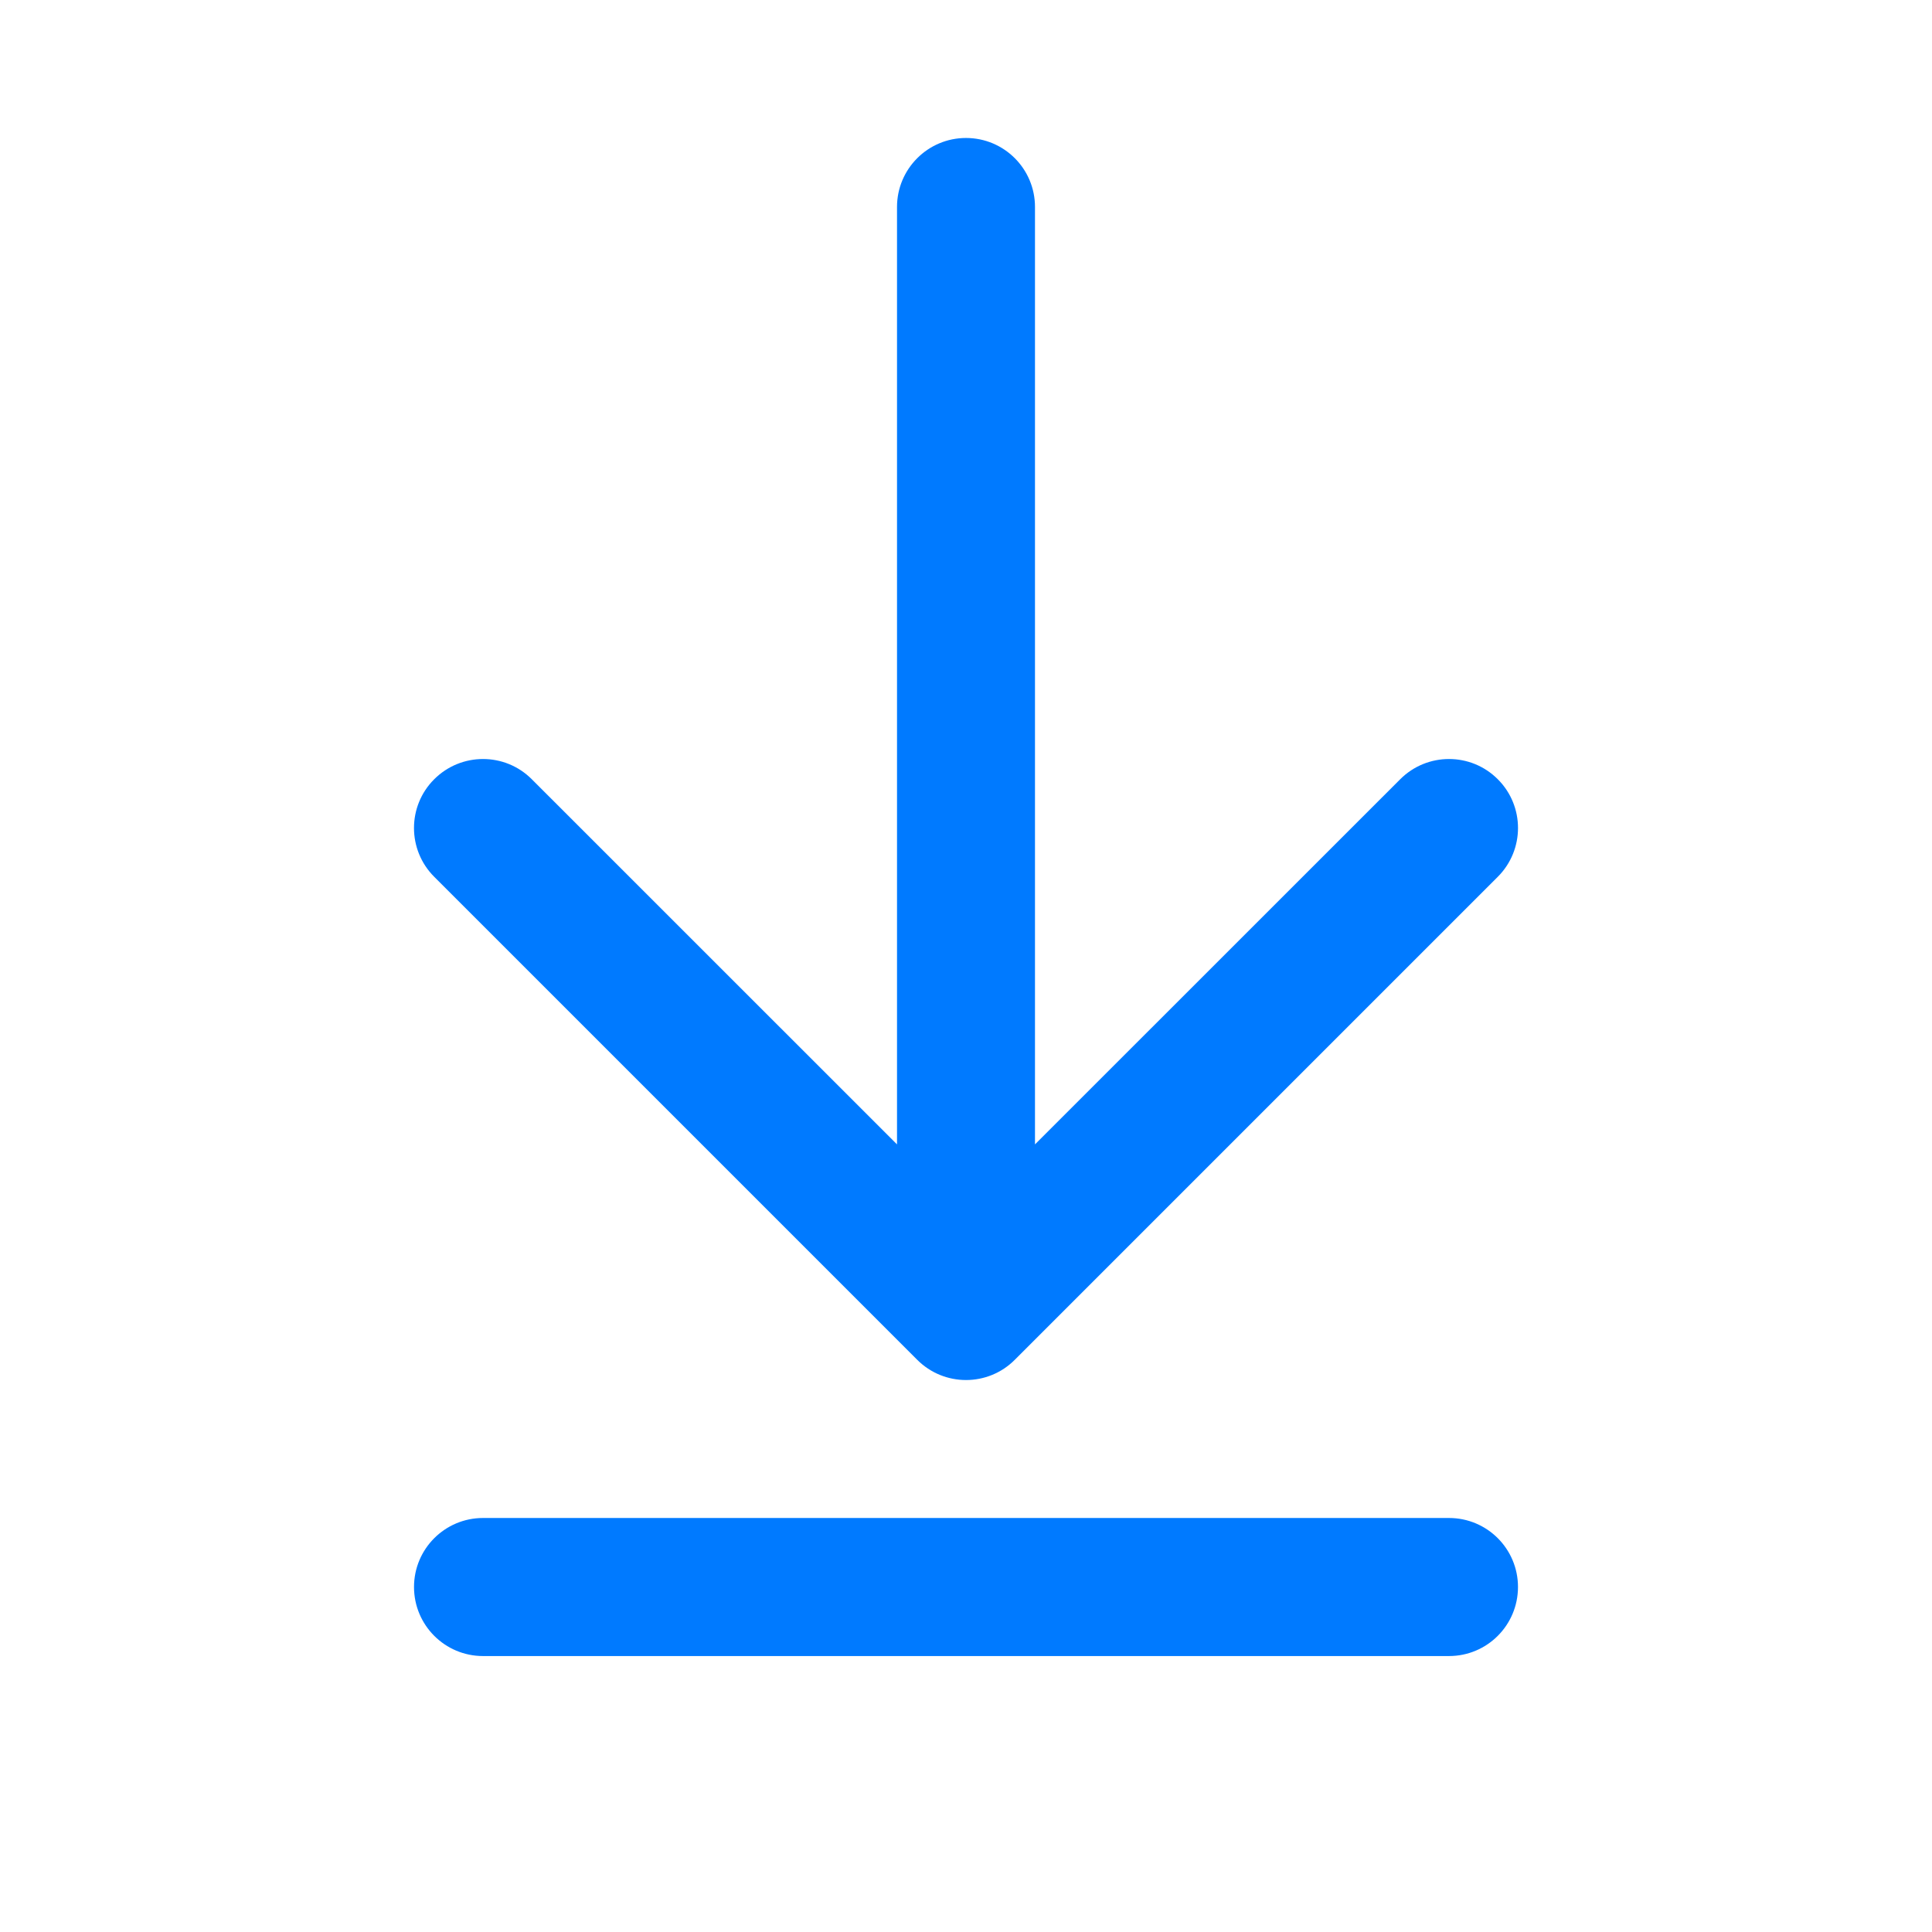
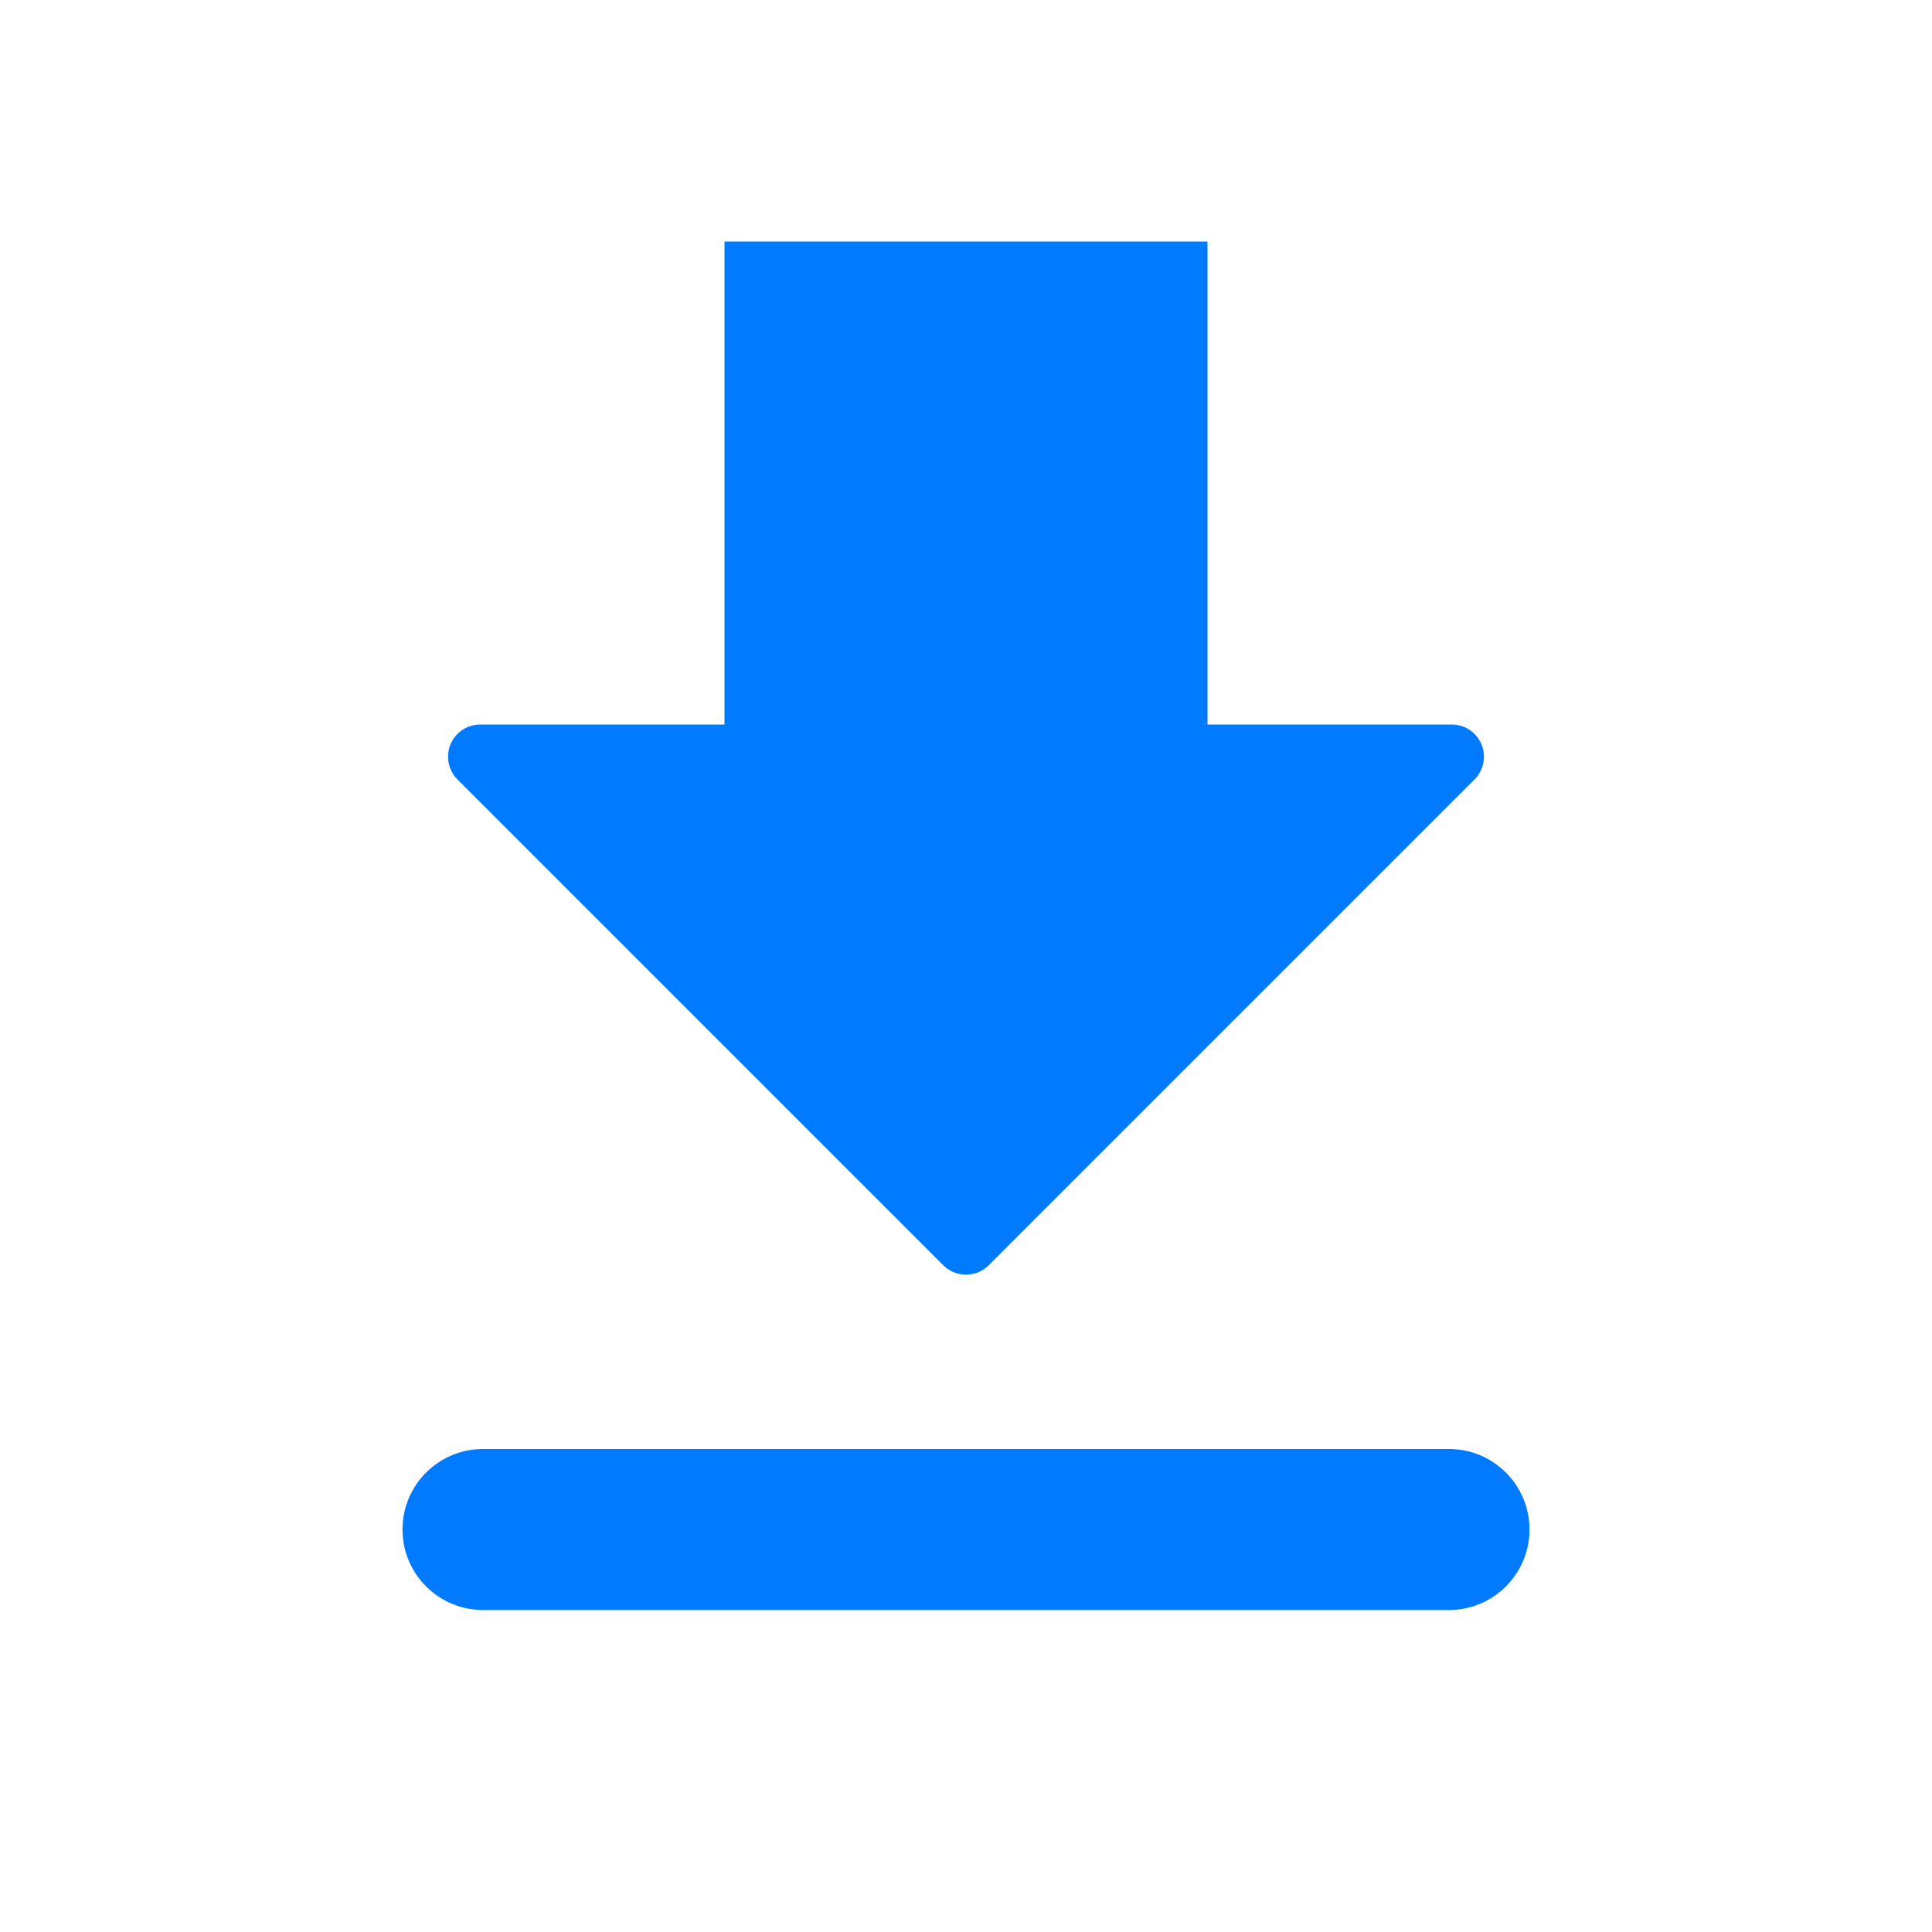
- <svg xmlns="http://www.w3.org/2000/svg" width="24" height="24" viewBox="0 0 24 24">
-   <path d="M18 18.857C18.474 18.857 18.857 19.241 18.857 19.714C18.857 20.188 18.474 20.572 18 20.572H6C5.527 20.572 5.143 20.188 5.143 19.714C5.143 19.241 5.527 18.857 6 18.857H18ZM12 1.714C12.474 1.714 12.857 2.098 12.857 2.571V14.216L17.394 9.68C17.729 9.345 18.272 9.345 18.606 9.68C18.941 10.014 18.941 10.557 18.606 10.892L12.606 16.892C12.272 17.227 11.729 17.227 11.394 16.892L5.394 10.892C5.059 10.557 5.059 10.014 5.394 9.68C5.729 9.345 6.272 9.345 6.606 9.68L11.143 14.216V2.571C11.143 2.098 11.527 1.714 12 1.714Z" fill="#007AFF" />
+ <svg xmlns="http://www.w3.org/2000/svg" width="24" height="24" viewBox="0 0 24 24" fill="none">
+   <path d="M9 3H15V9H18.034C18.255 9 18.434 9.179 18.434 9.4C18.434 9.506 18.392 9.608 18.317 9.683L12.283 15.717C12.127 15.873 11.873 15.873 11.717 15.717L5.683 9.683C5.527 9.527 5.527 9.273 5.683 9.117C5.758 9.042 5.86 9 5.966 9H9V3ZM6 18H18C18.552 18 19 18.448 19 19C19 19.552 18.552 20 18 20H6C5.448 20 5 19.552 5 19C5 18.448 5.448 18 6 18Z" fill="#007AFF" />
</svg>
